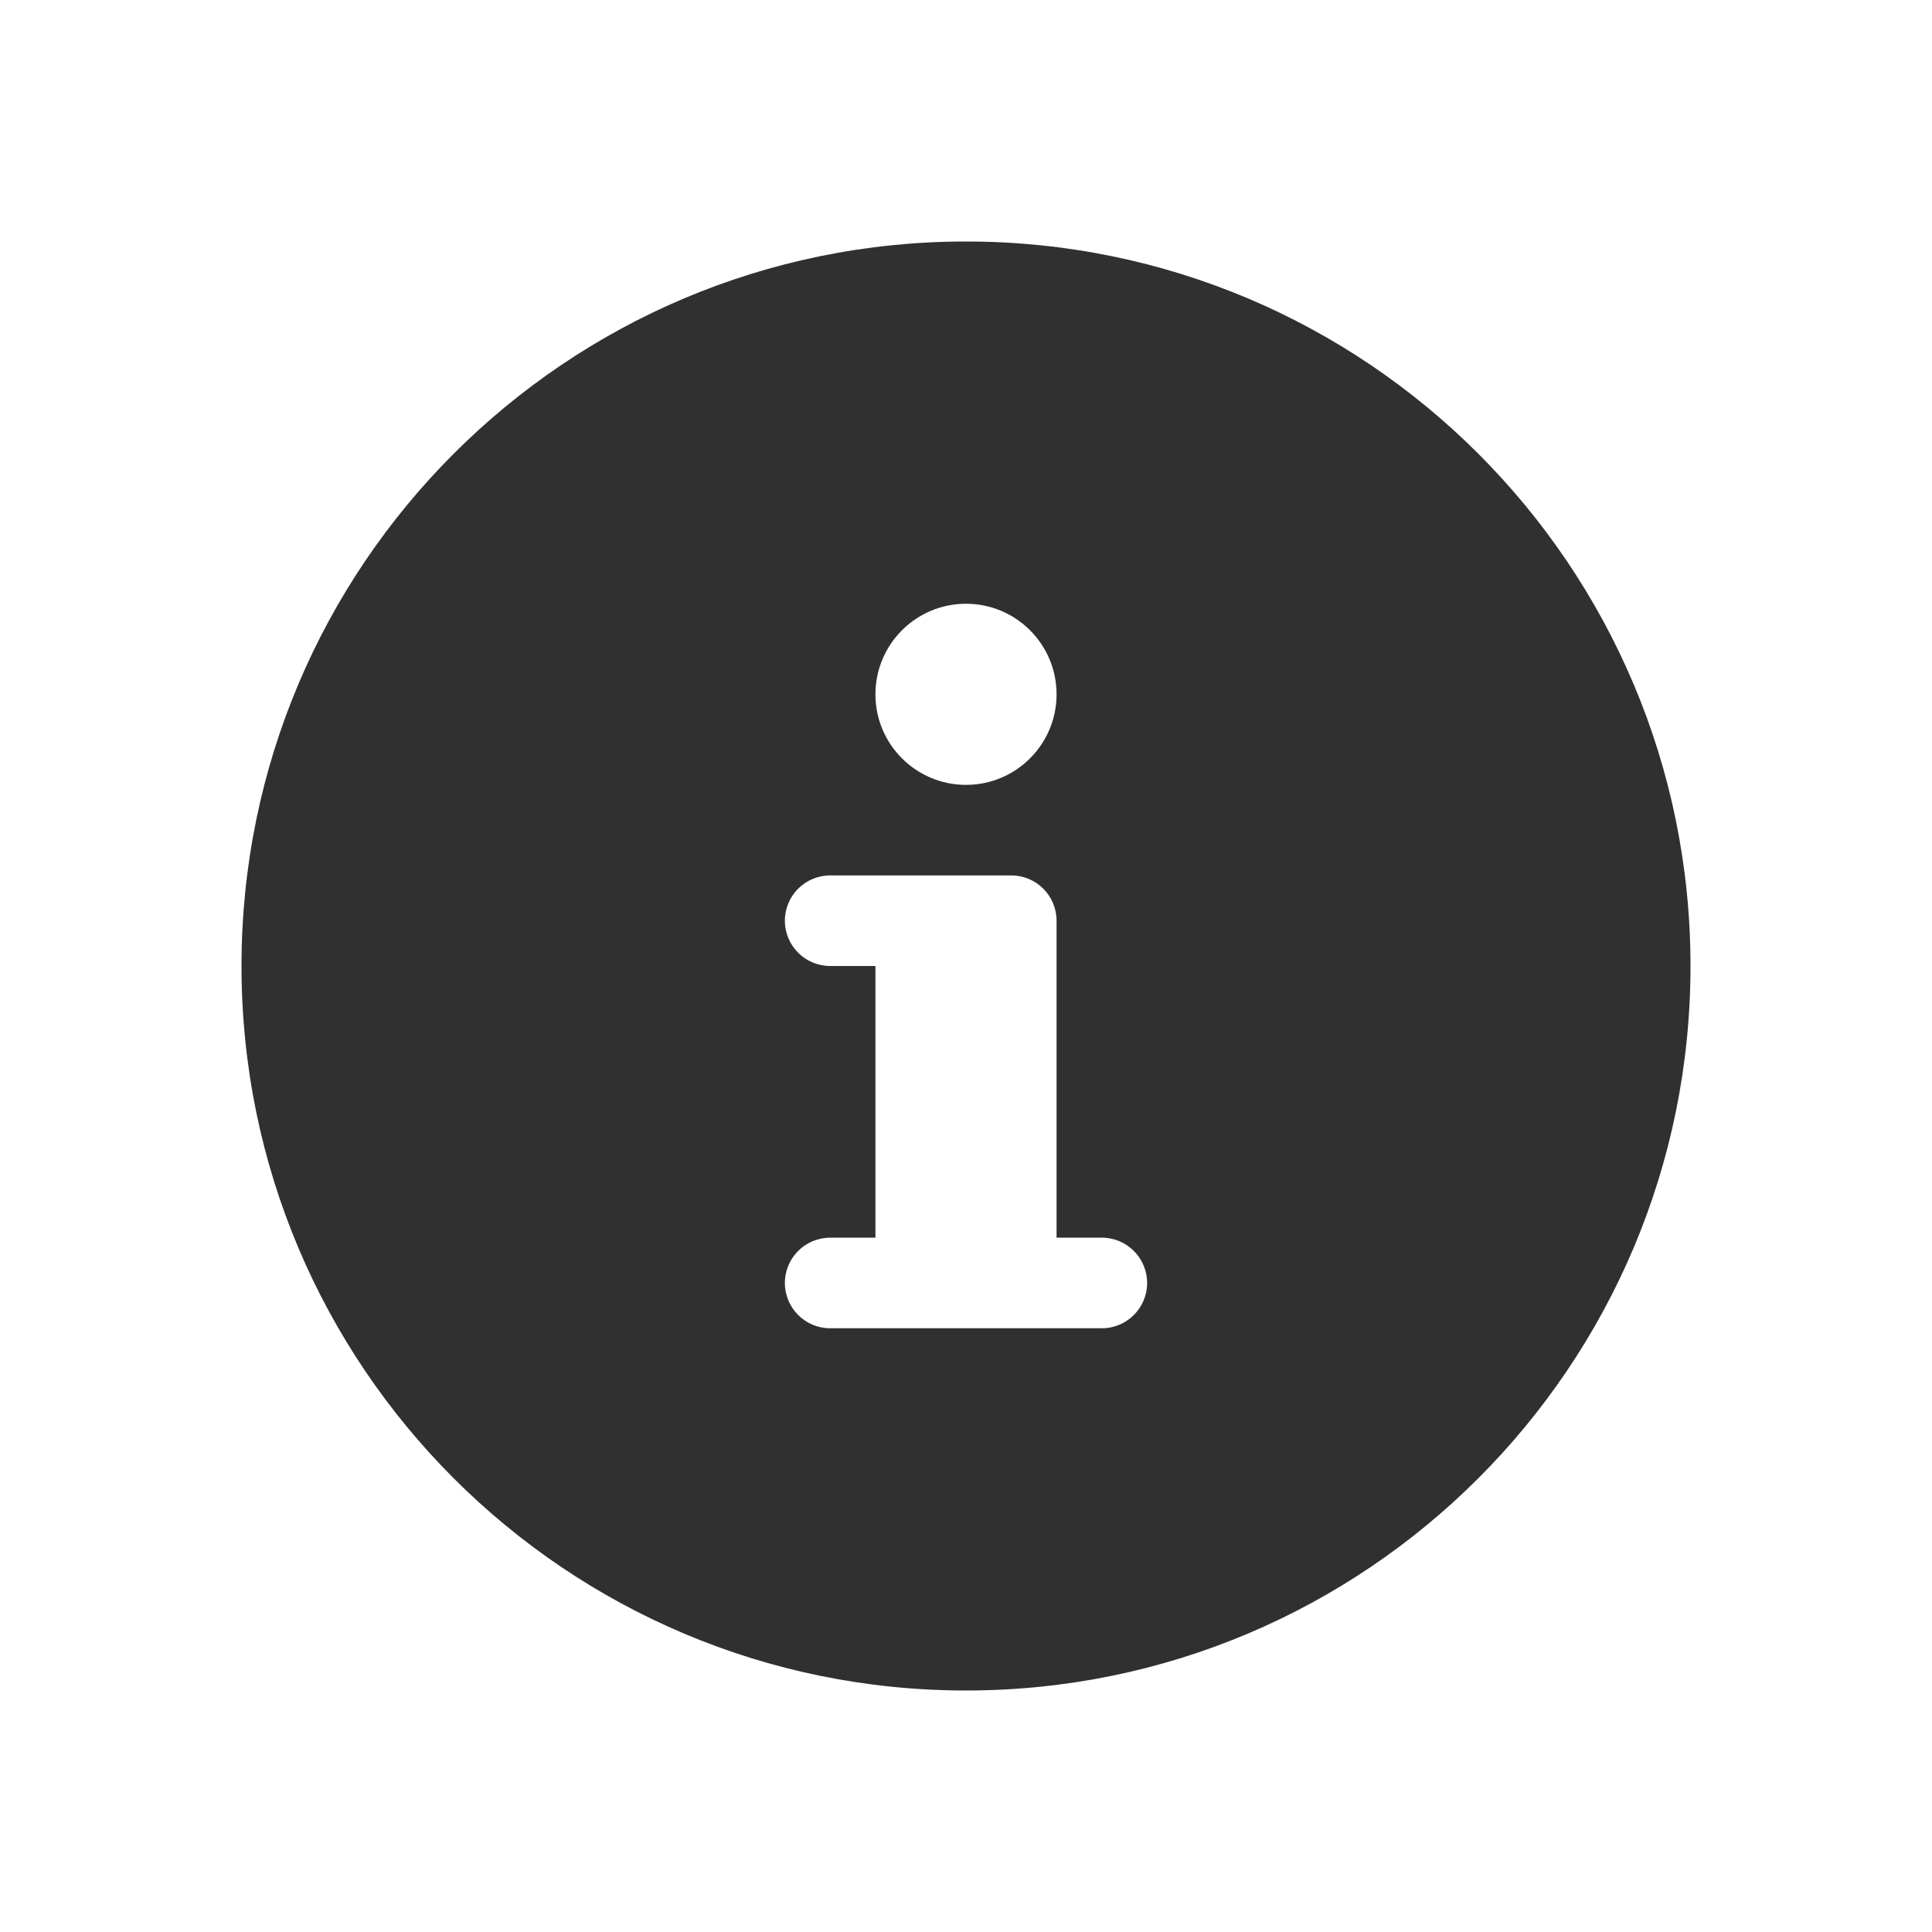
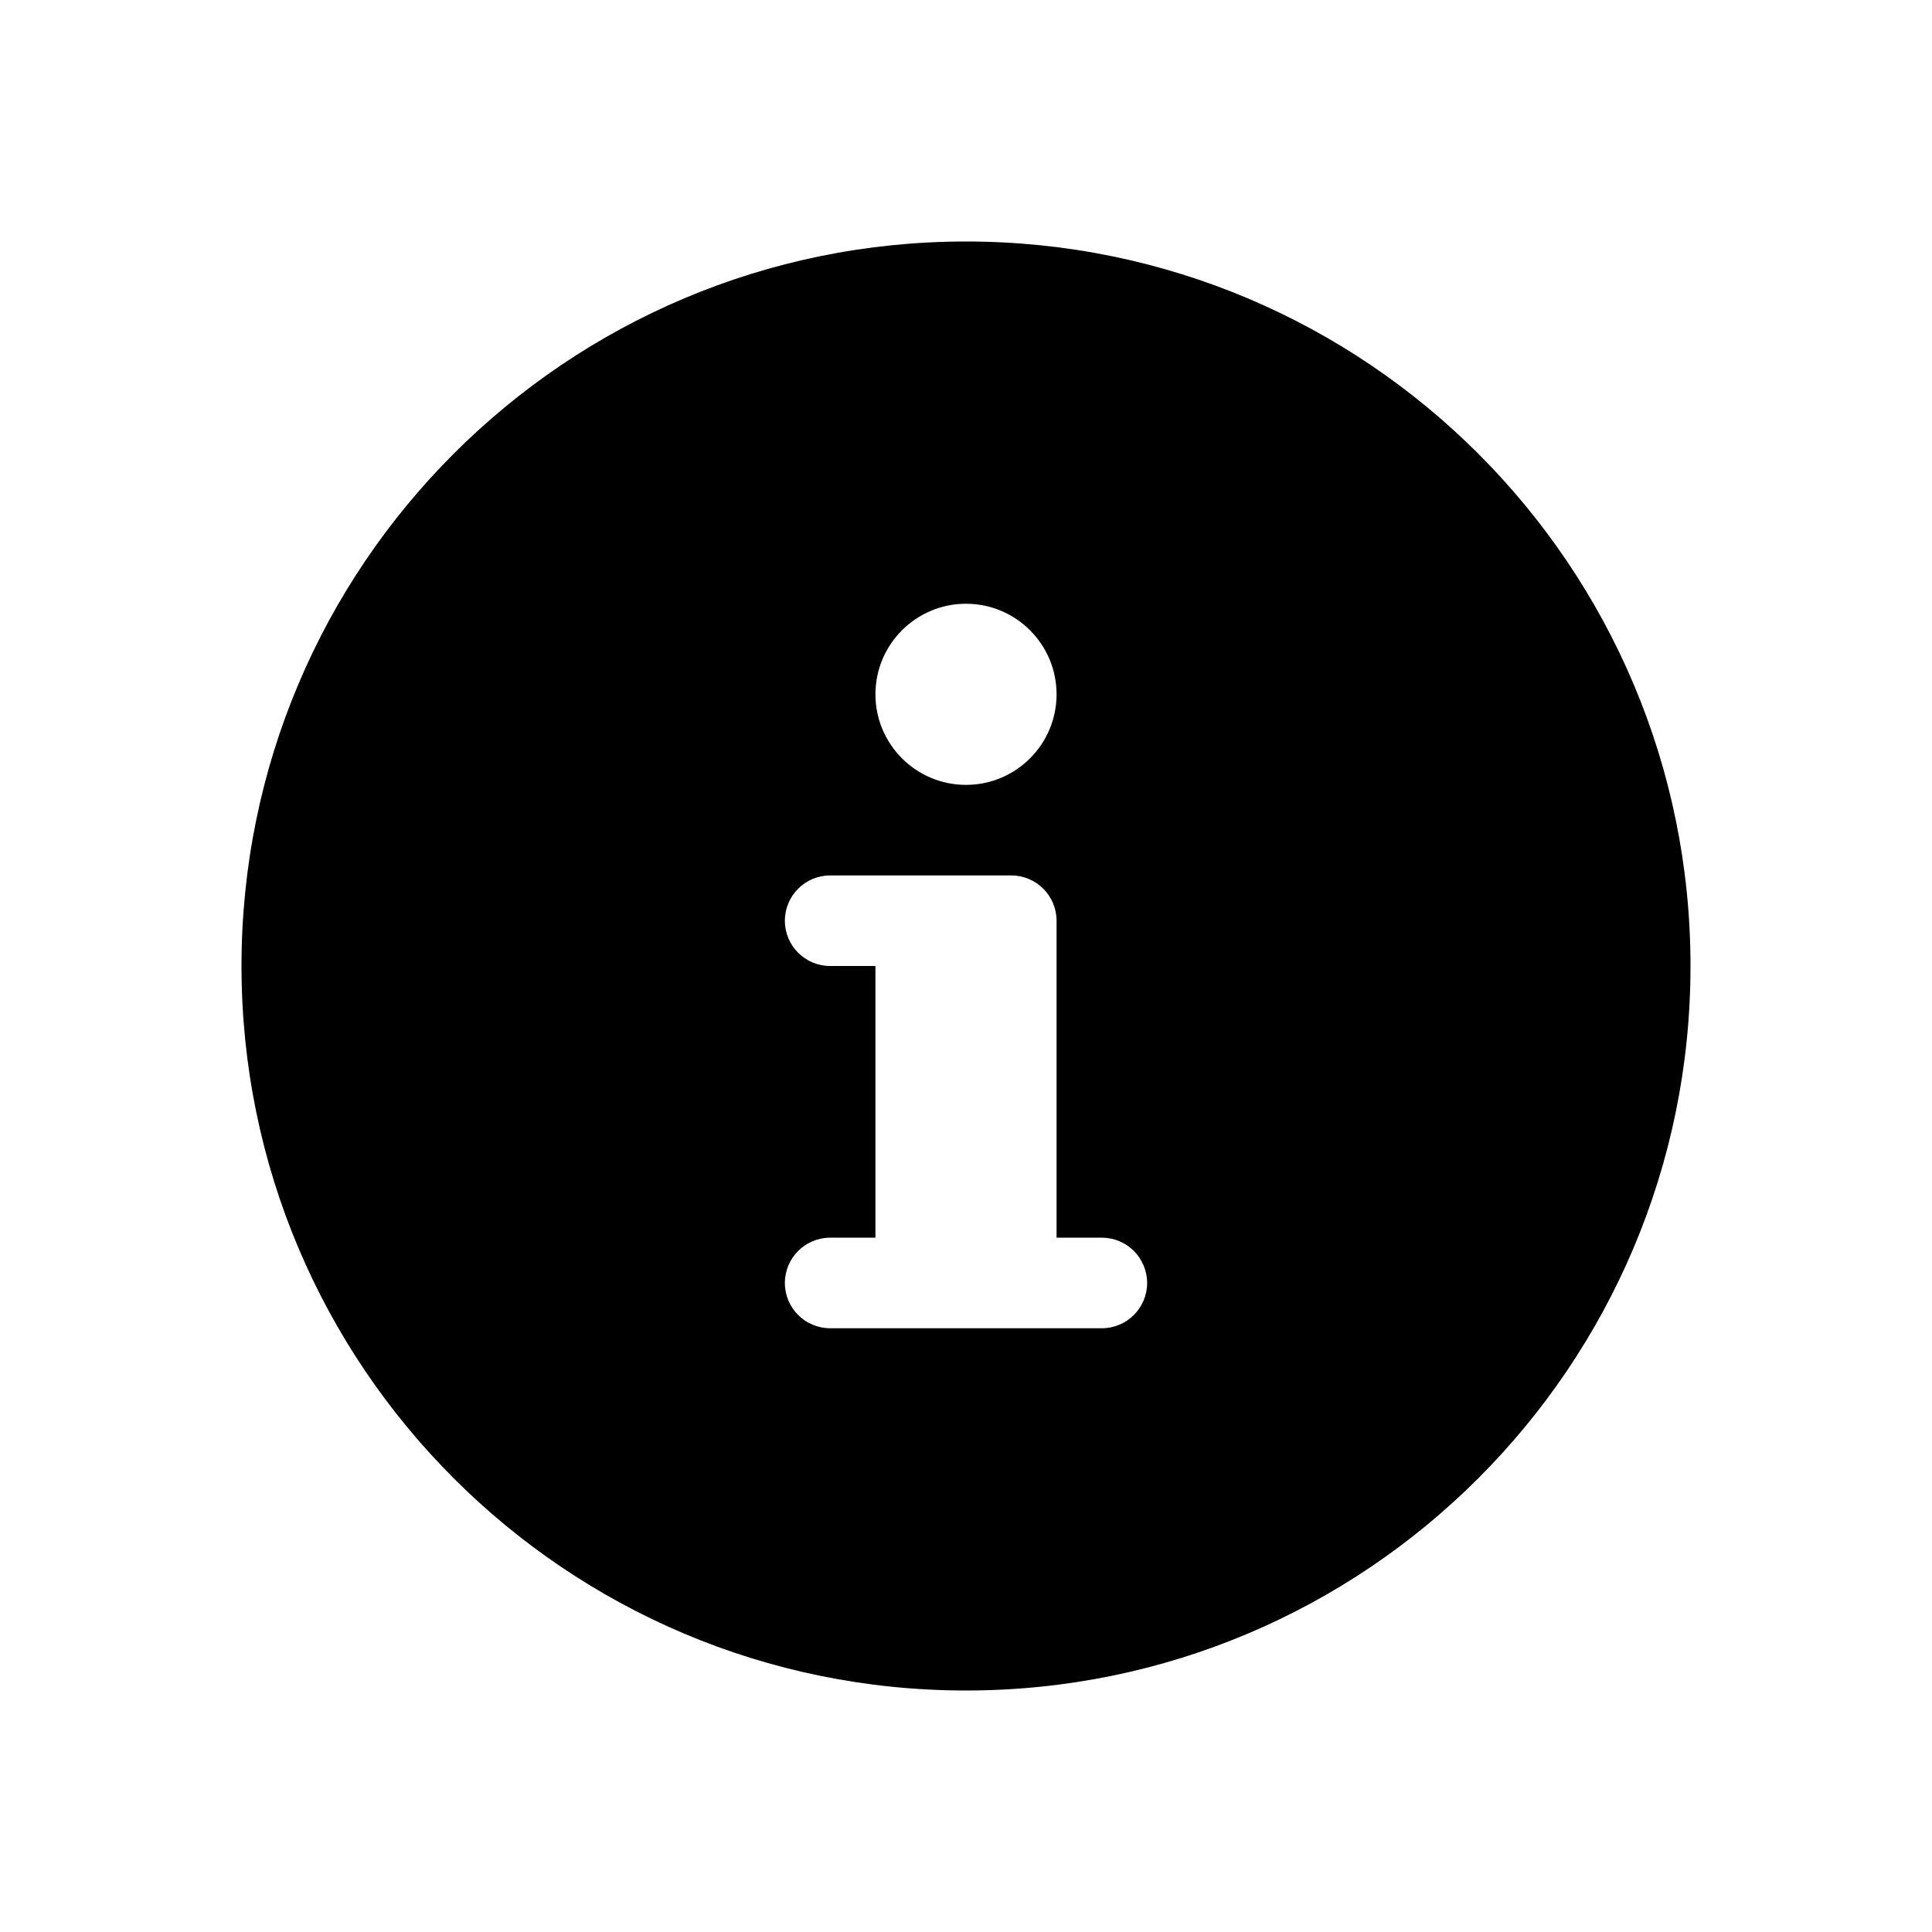
- <svg xmlns="http://www.w3.org/2000/svg" id="Слой_1" data-name="Слой 1" viewBox="0 0 160 160">
-   <defs>
-     <style>.cls-1{fill:#303030;}</style>
-   </defs>
-   <path class="cls-1" d="M80,20a60,60,0,1,0,60,60A60,60,0,0,0,80,20Zm0,30a7.5,7.5,0,1,1-7.5,7.5A7.5,7.5,0,0,1,80,50Zm11.25,60H68.75a3.75,3.75,0,1,1,0-7.5H72.5V80H68.75a3.75,3.75,0,1,1,0-7.5h15a3.75,3.75,0,0,1,3.75,3.75V102.5h3.75a3.75,3.75,0,1,1,0,7.5Z" />
+ <svg xmlns="http://www.w3.org/2000/svg" version="1.1" width="32" height="32" viewBox="0 0 32 32">
+   <path fill="#000" d="M16 4c-6.627 0-12 5.373-12 12s5.373 12 12 12c6.627 0 12-5.373 12-12s-5.373-12-12-12zM16 10c0.828 0 1.5 0.672 1.5 1.5s-0.672 1.5-1.5 1.5c-0.828 0-1.5-0.672-1.5-1.5s0.672-1.5 1.5-1.5zM18.25 22h-4.5c-0.414 0-0.75-0.336-0.75-0.75s0.336-0.75 0.75-0.75h0.75v-4.5h-0.75c-0.414 0-0.75-0.336-0.75-0.75s0.336-0.75 0.75-0.75h3c0.414 0 0.75 0.336 0.75 0.75v5.25h0.75c0.414 0 0.75 0.336 0.75 0.75s-0.336 0.75-0.75 0.75z" />
</svg>
